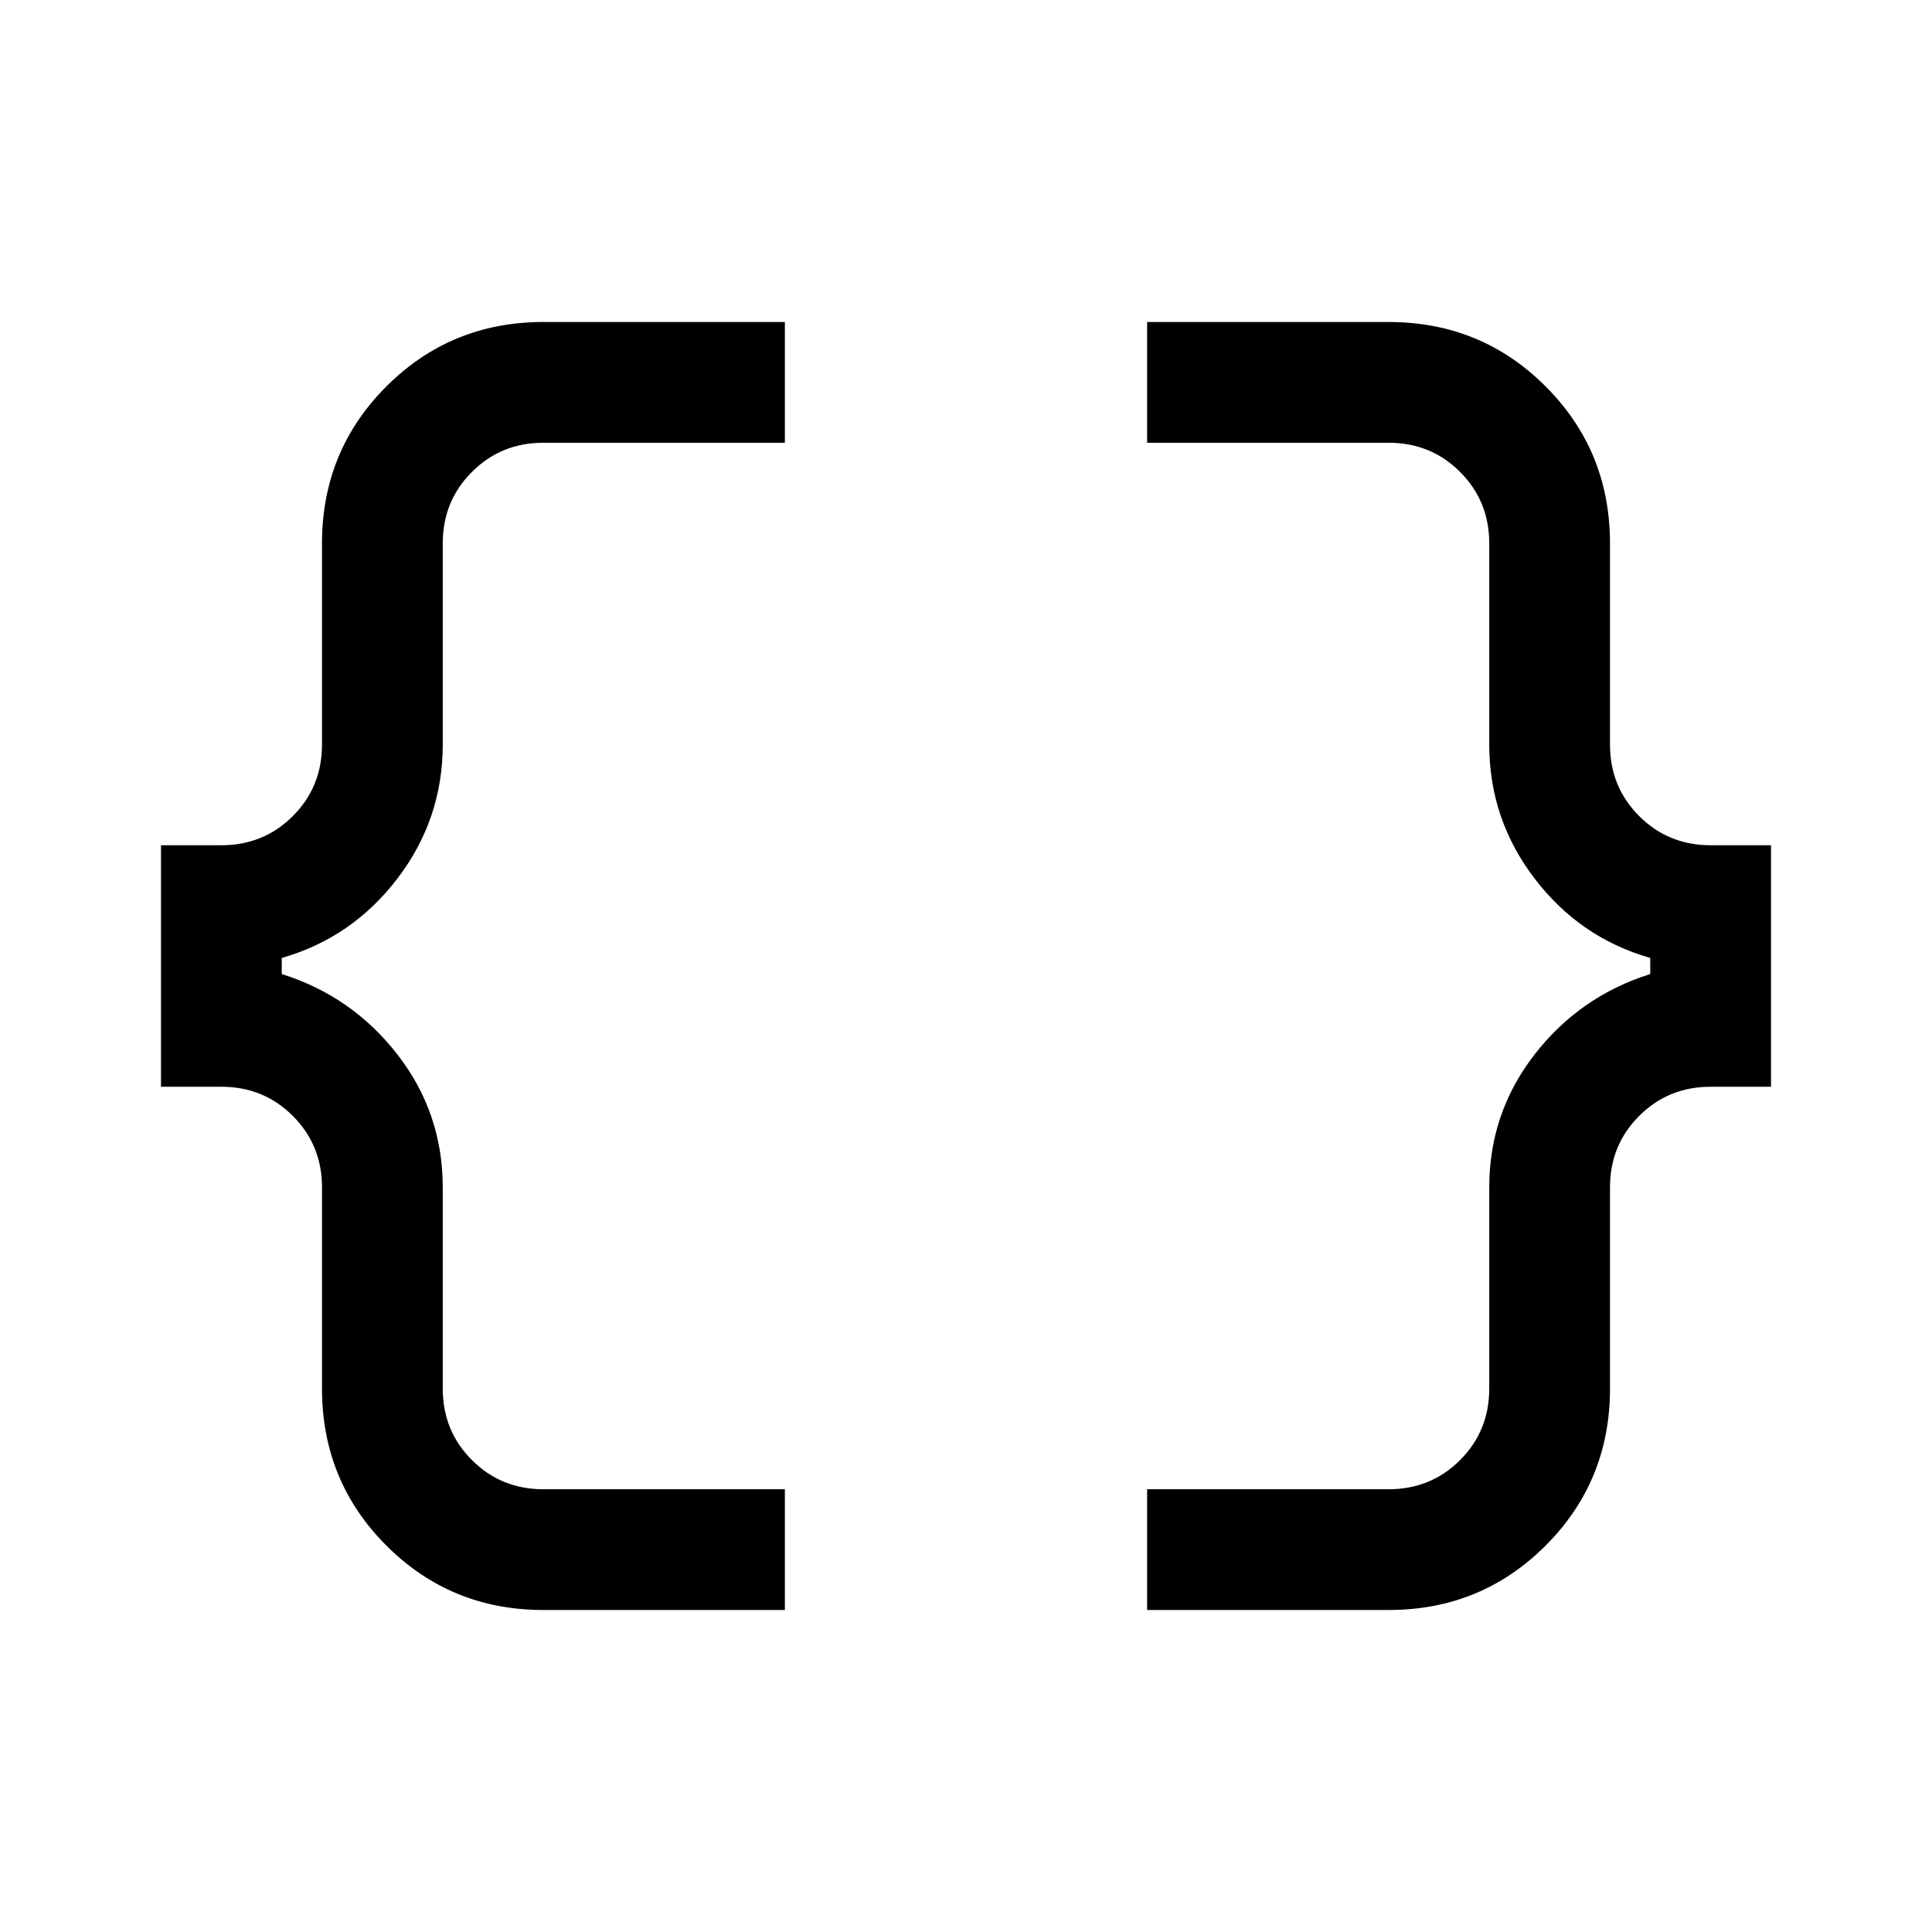
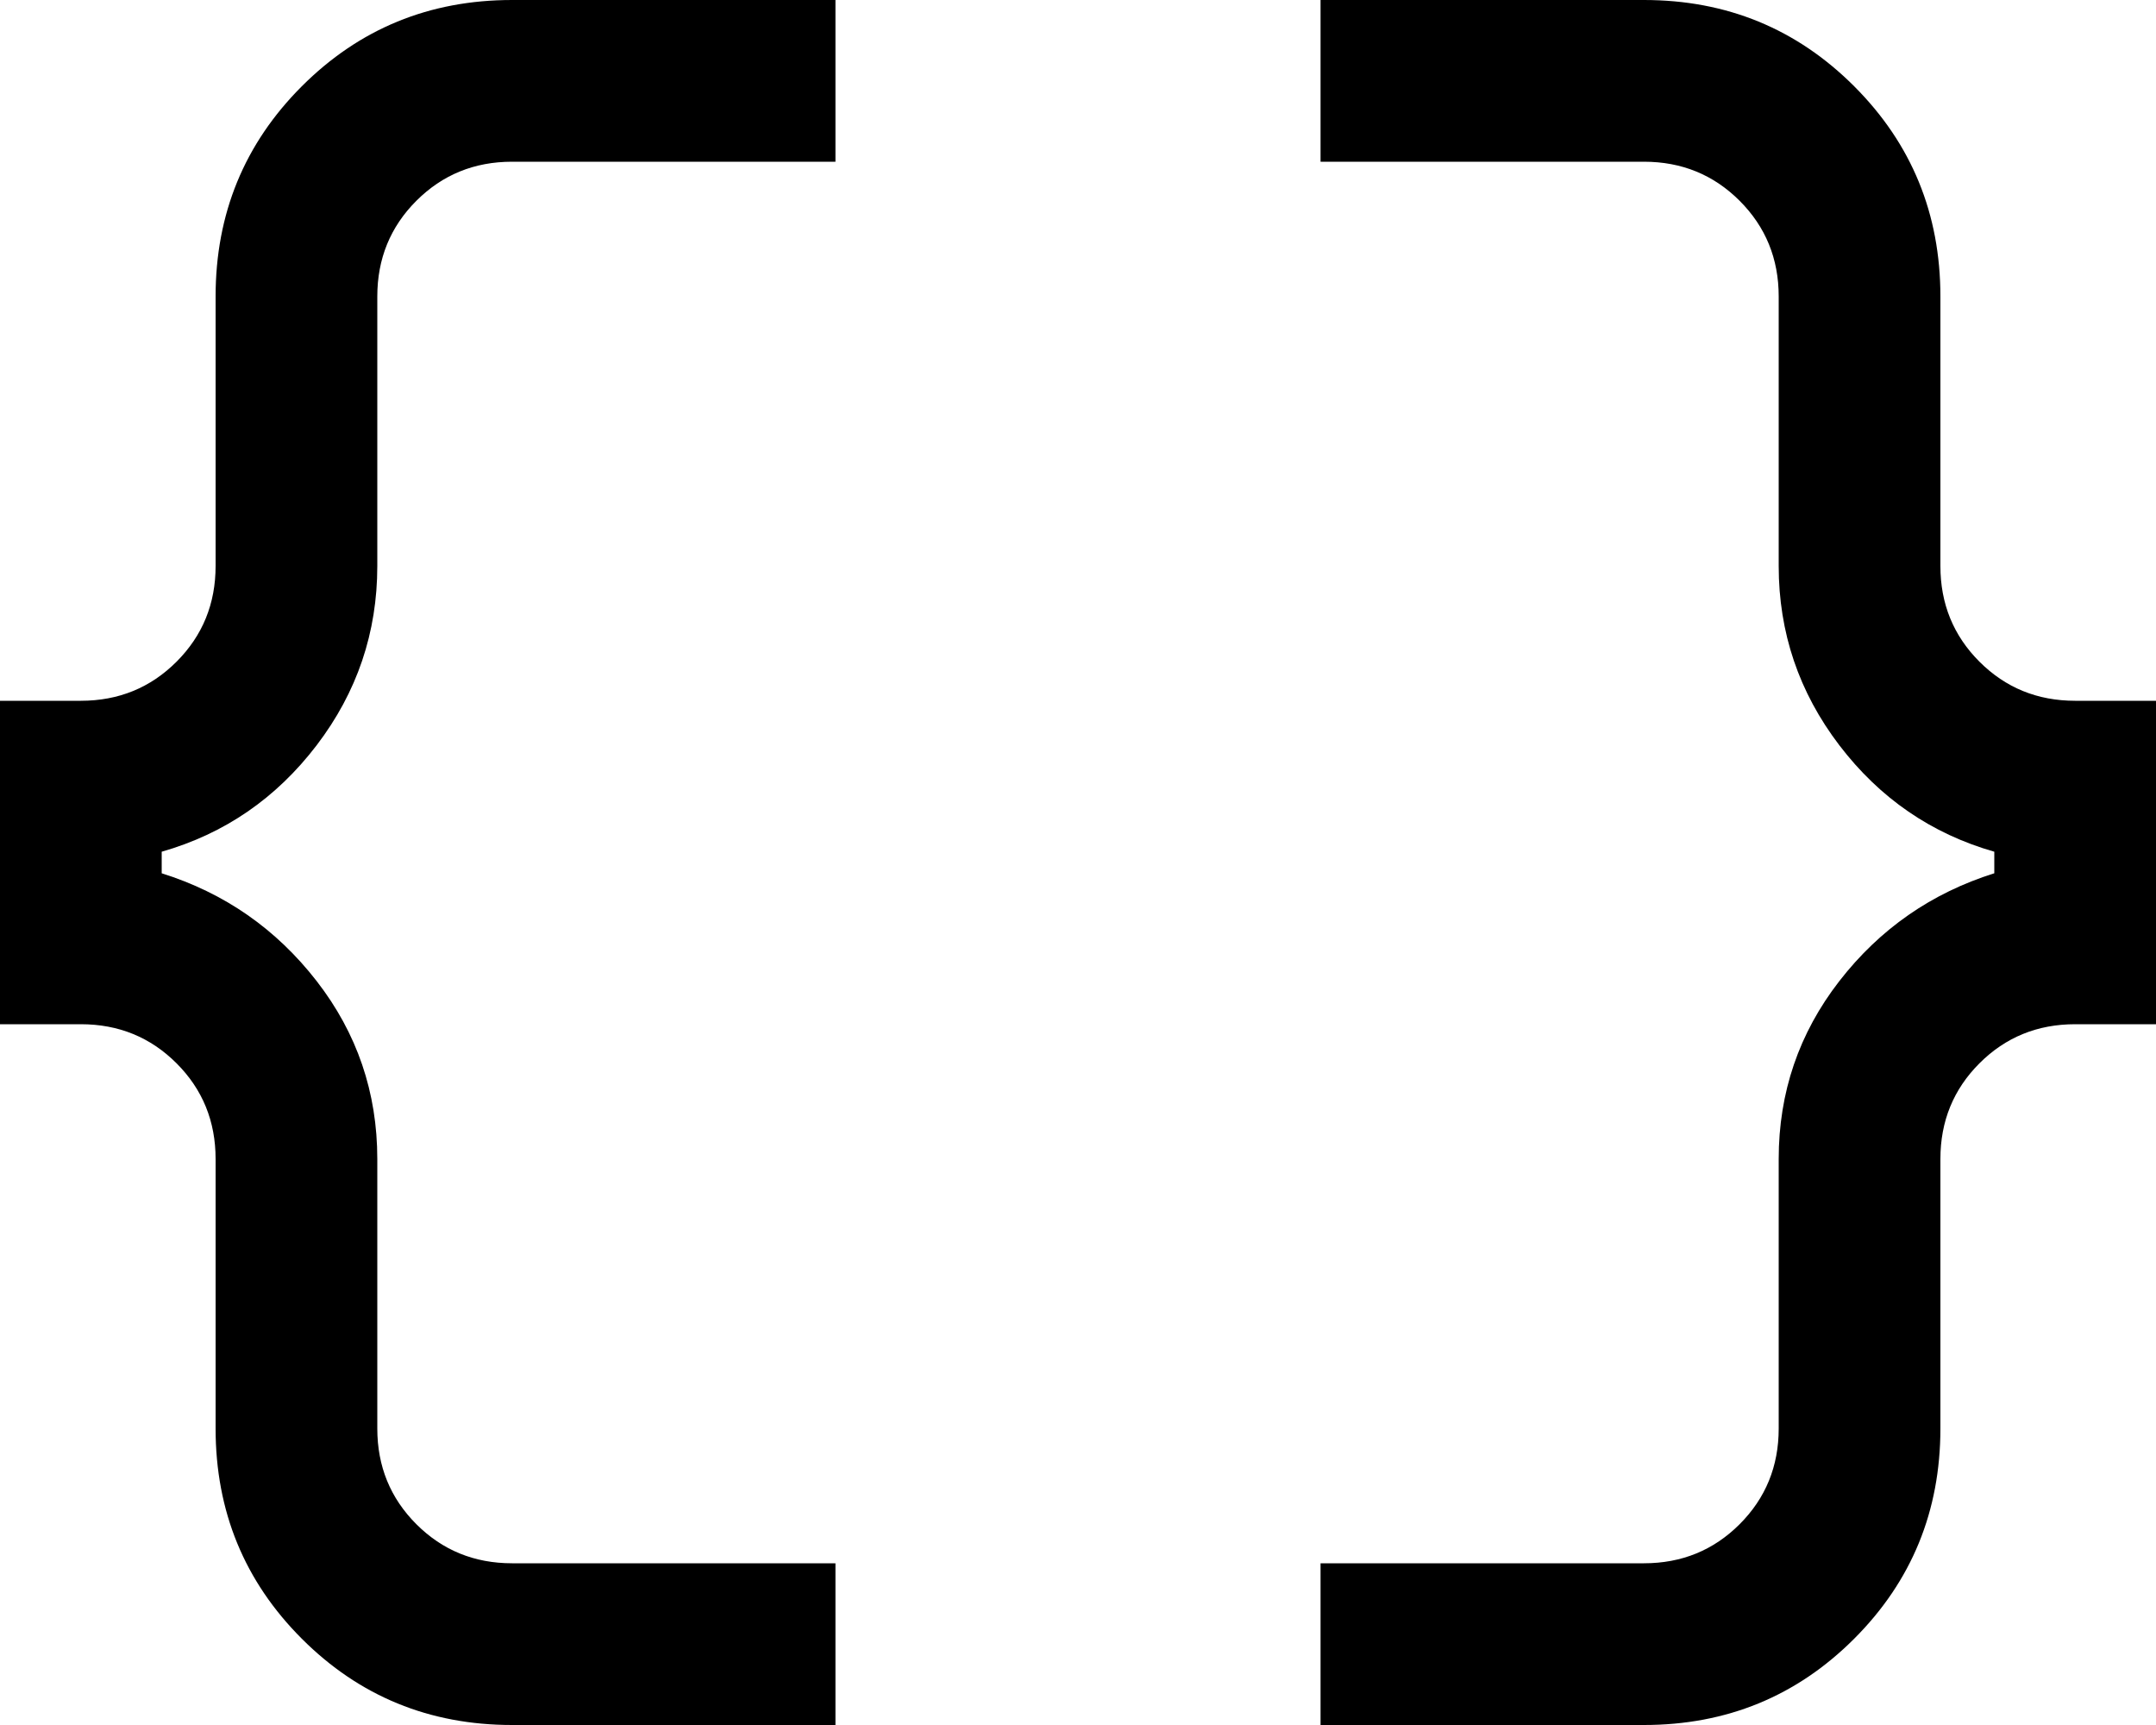
- <svg xmlns="http://www.w3.org/2000/svg" width="60" height="60" viewBox="0 0 60 60" fill="none">
-   <path d="M35.625 50V46.25H43.125C44 46.25 44.74 45.948 45.344 45.344C45.948 44.74 46.25 44 46.25 43.125V36.875C46.25 35.333 46.719 33.958 47.656 32.75C48.594 31.542 49.792 30.708 51.25 30.25V29.75C49.792 29.333 48.594 28.51 47.656 27.281C46.719 26.052 46.25 24.667 46.25 23.125V16.875C46.25 16 45.948 15.26 45.344 14.656C44.74 14.052 44 13.75 43.125 13.75H35.625V10H43.125C45.042 10 46.667 10.667 48 12C49.333 13.333 50 14.958 50 16.875V23.125C50 24 50.302 24.74 50.906 25.344C51.51 25.948 52.25 26.25 53.125 26.25H55V33.75H53.125C52.25 33.75 51.51 34.052 50.906 34.656C50.302 35.26 50 36 50 36.875V43.125C50 45.042 49.333 46.667 48 48C46.667 49.333 45.042 50 43.125 50H35.625ZM16.875 50C14.958 50 13.333 49.333 12 48C10.667 46.667 10 45.042 10 43.125V36.875C10 36 9.698 35.26 9.094 34.656C8.49 34.052 7.75 33.75 6.875 33.75H5V26.25H6.875C7.75 26.25 8.49 25.948 9.094 25.344C9.698 24.74 10 24 10 23.125V16.875C10 14.958 10.667 13.333 12 12C13.333 10.667 14.958 10 16.875 10H24.375V13.75H16.875C16 13.75 15.26 14.052 14.656 14.656C14.052 15.26 13.75 16 13.75 16.875V23.125C13.75 24.667 13.281 26.052 12.344 27.281C11.406 28.51 10.208 29.333 8.75 29.75V30.25C10.208 30.708 11.406 31.542 12.344 32.75C13.281 33.958 13.75 35.333 13.75 36.875V43.125C13.75 44 14.052 44.74 14.656 45.344C15.26 45.948 16 46.25 16.875 46.25H24.375V50H16.875Z" fill="black" />
+ <svg xmlns="http://www.w3.org/2000/svg" width="50" height="40" viewBox="0 0 50 40" fill="none">
+   <path d="M30.625 40V36.25H38.125C39 36.25 39.74 35.948 40.344 35.344C40.948 34.74 41.25 34 41.25 33.125V26.875C41.25 25.333 41.719 23.958 42.656 22.75C43.594 21.542 44.792 20.708 46.25 20.25V19.75C44.792 19.333 43.594 18.51 42.656 17.281C41.719 16.052 41.25 14.667 41.25 13.125V6.875C41.25 6 40.948 5.26 40.344 4.656C39.74 4.052 39 3.75 38.125 3.75H30.625V0H38.125C40.042 0 41.667 0.667 43 2C44.333 3.333 45 4.958 45 6.875V13.125C45 14 45.302 14.74 45.906 15.344C46.51 15.948 47.25 16.25 48.125 16.25H50V23.75H48.125C47.25 23.75 46.51 24.052 45.906 24.656C45.302 25.26 45 26 45 26.875V33.125C45 35.042 44.333 36.667 43 38C41.667 39.333 40.042 40 38.125 40H30.625ZM11.875 40C9.958 40 8.333 39.333 7 38C5.667 36.667 5 35.042 5 33.125V26.875C5 26 4.698 25.26 4.094 24.656C3.49 24.052 2.75 23.75 1.875 23.75H0V16.25H1.875C2.75 16.25 3.49 15.948 4.094 15.344C4.698 14.74 5 14 5 13.125V6.875C5 4.958 5.667 3.333 7 2C8.333 0.667 9.958 0 11.875 0H19.375V3.75H11.875C11 3.75 10.26 4.052 9.656 4.656C9.052 5.26 8.75 6 8.75 6.875V13.125C8.75 14.667 8.281 16.052 7.344 17.281C6.406 18.51 5.208 19.333 3.75 19.75V20.25C5.208 20.708 6.406 21.542 7.344 22.75C8.281 23.958 8.75 25.333 8.75 26.875V33.125C8.75 34 9.052 34.74 9.656 35.344C10.26 35.948 11 36.25 11.875 36.25H19.375V40H11.875Z" fill="black" />
</svg>
